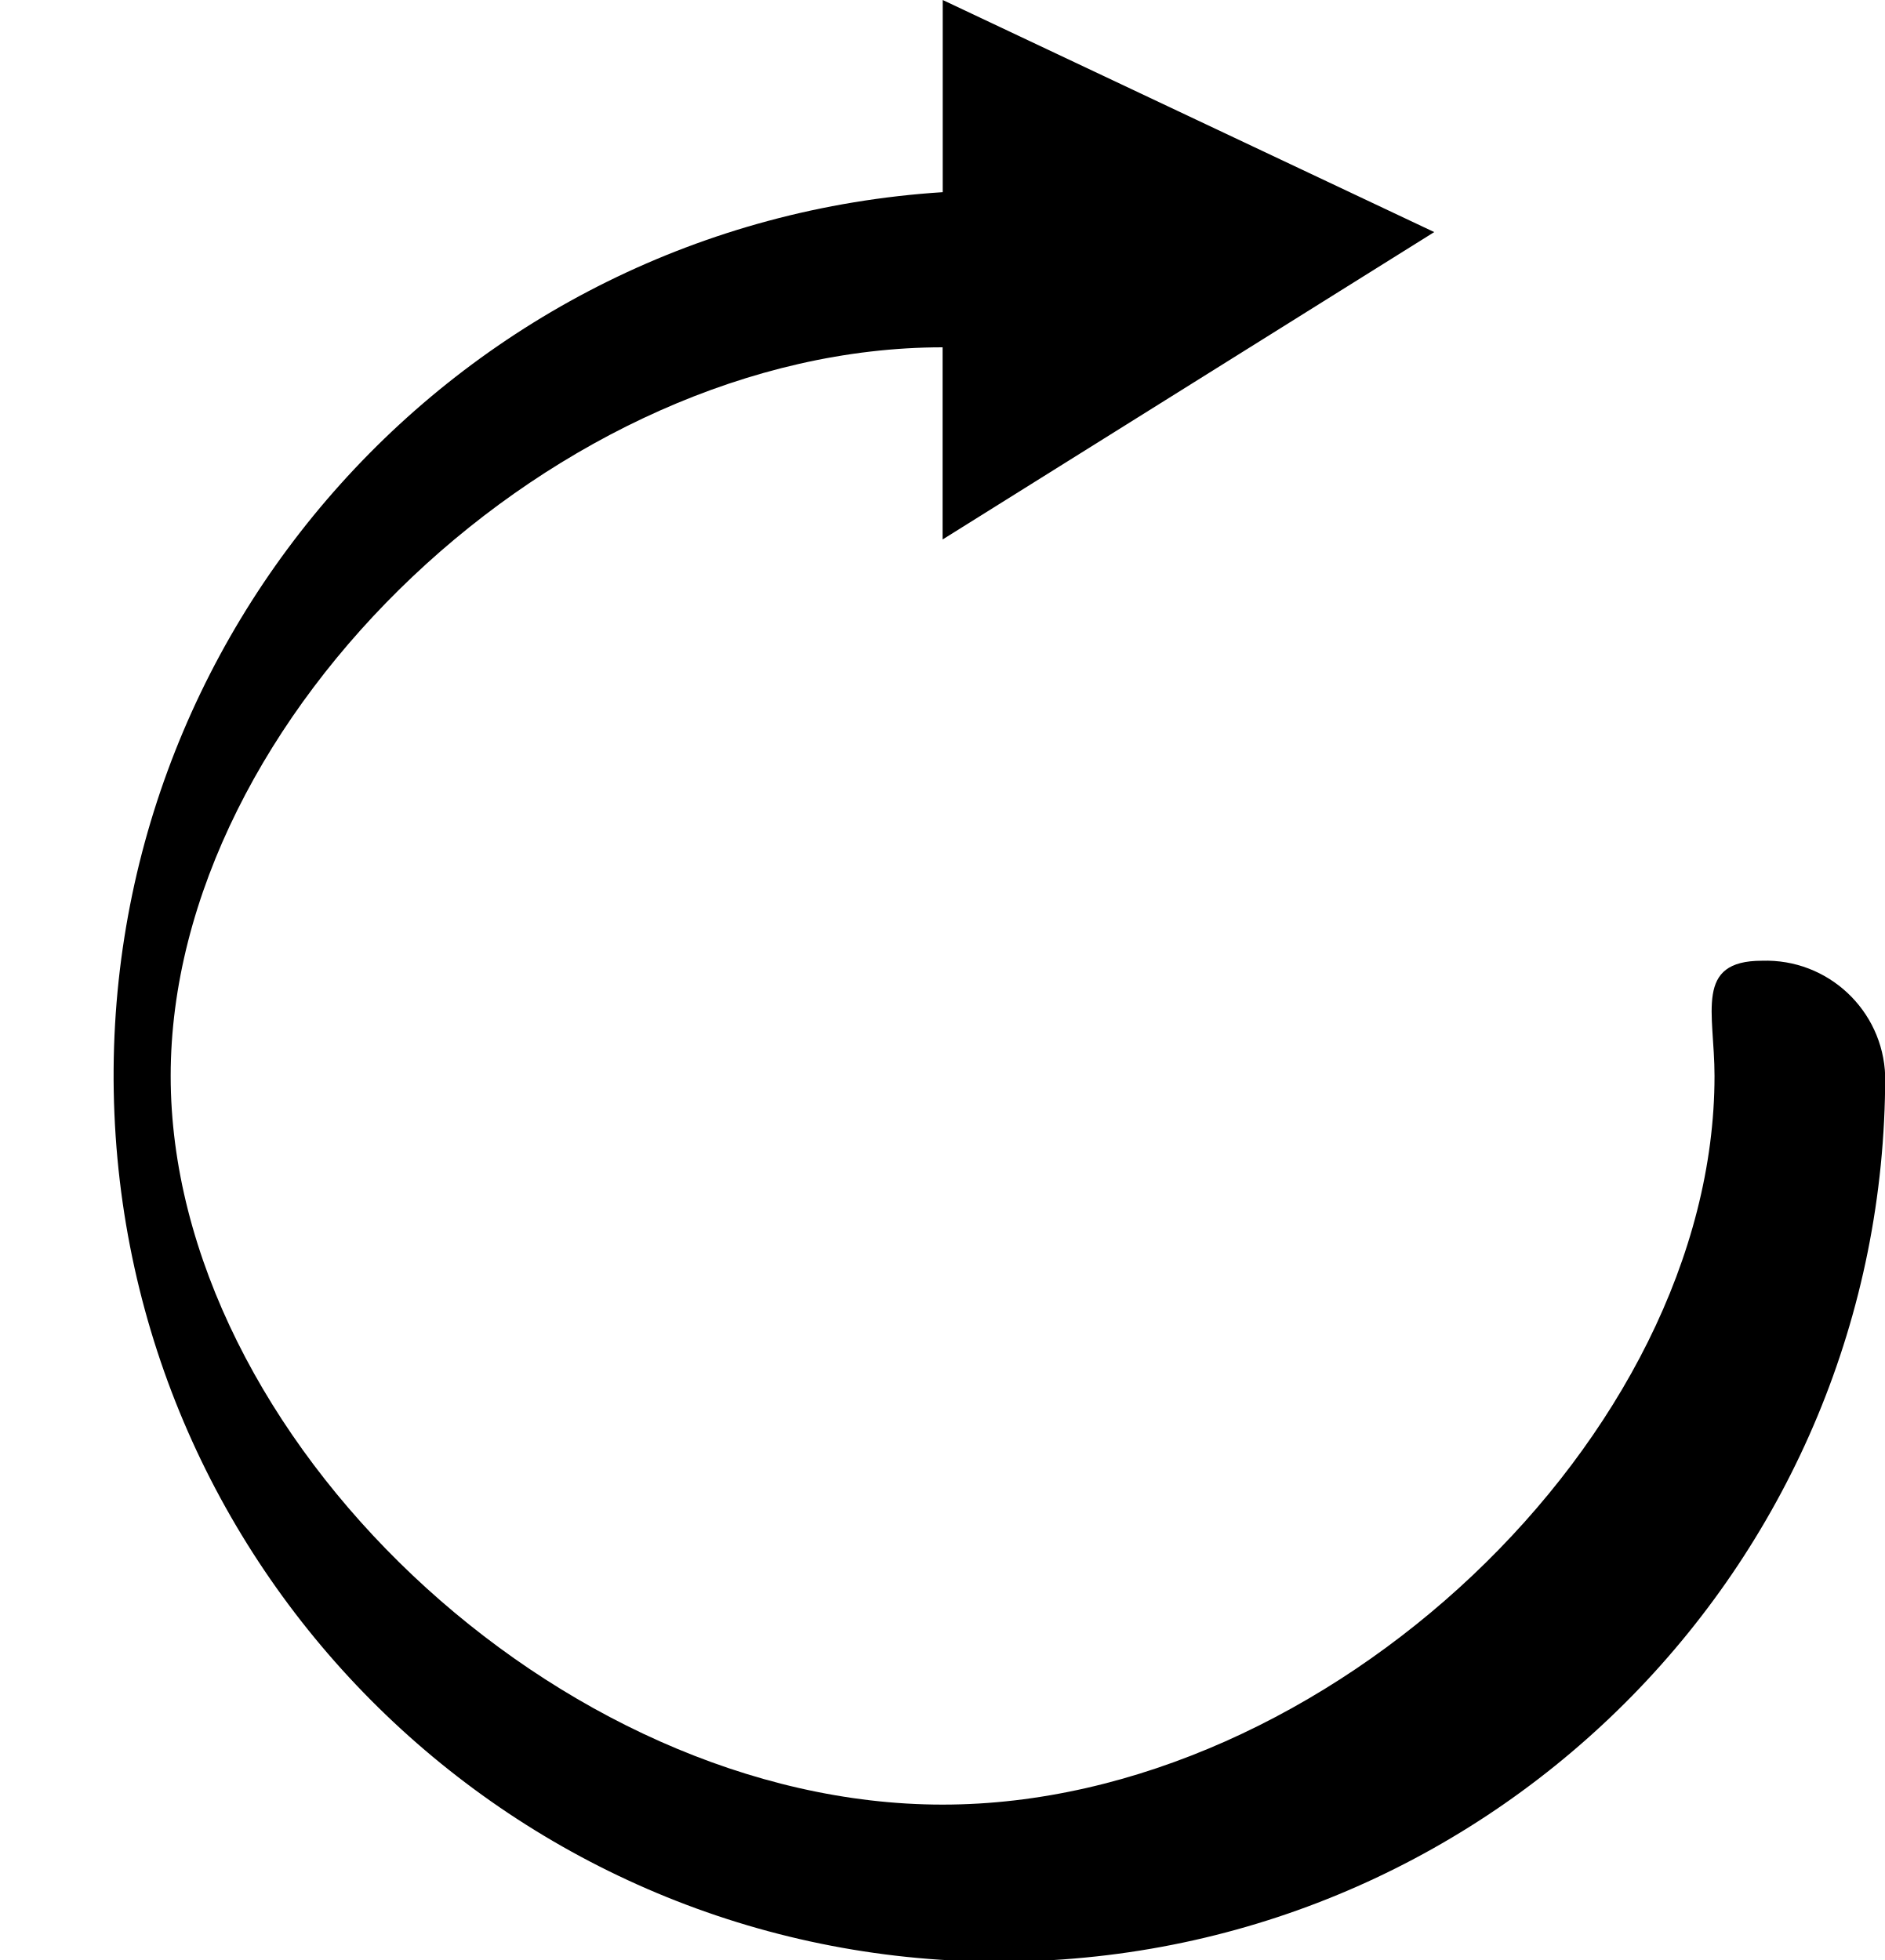
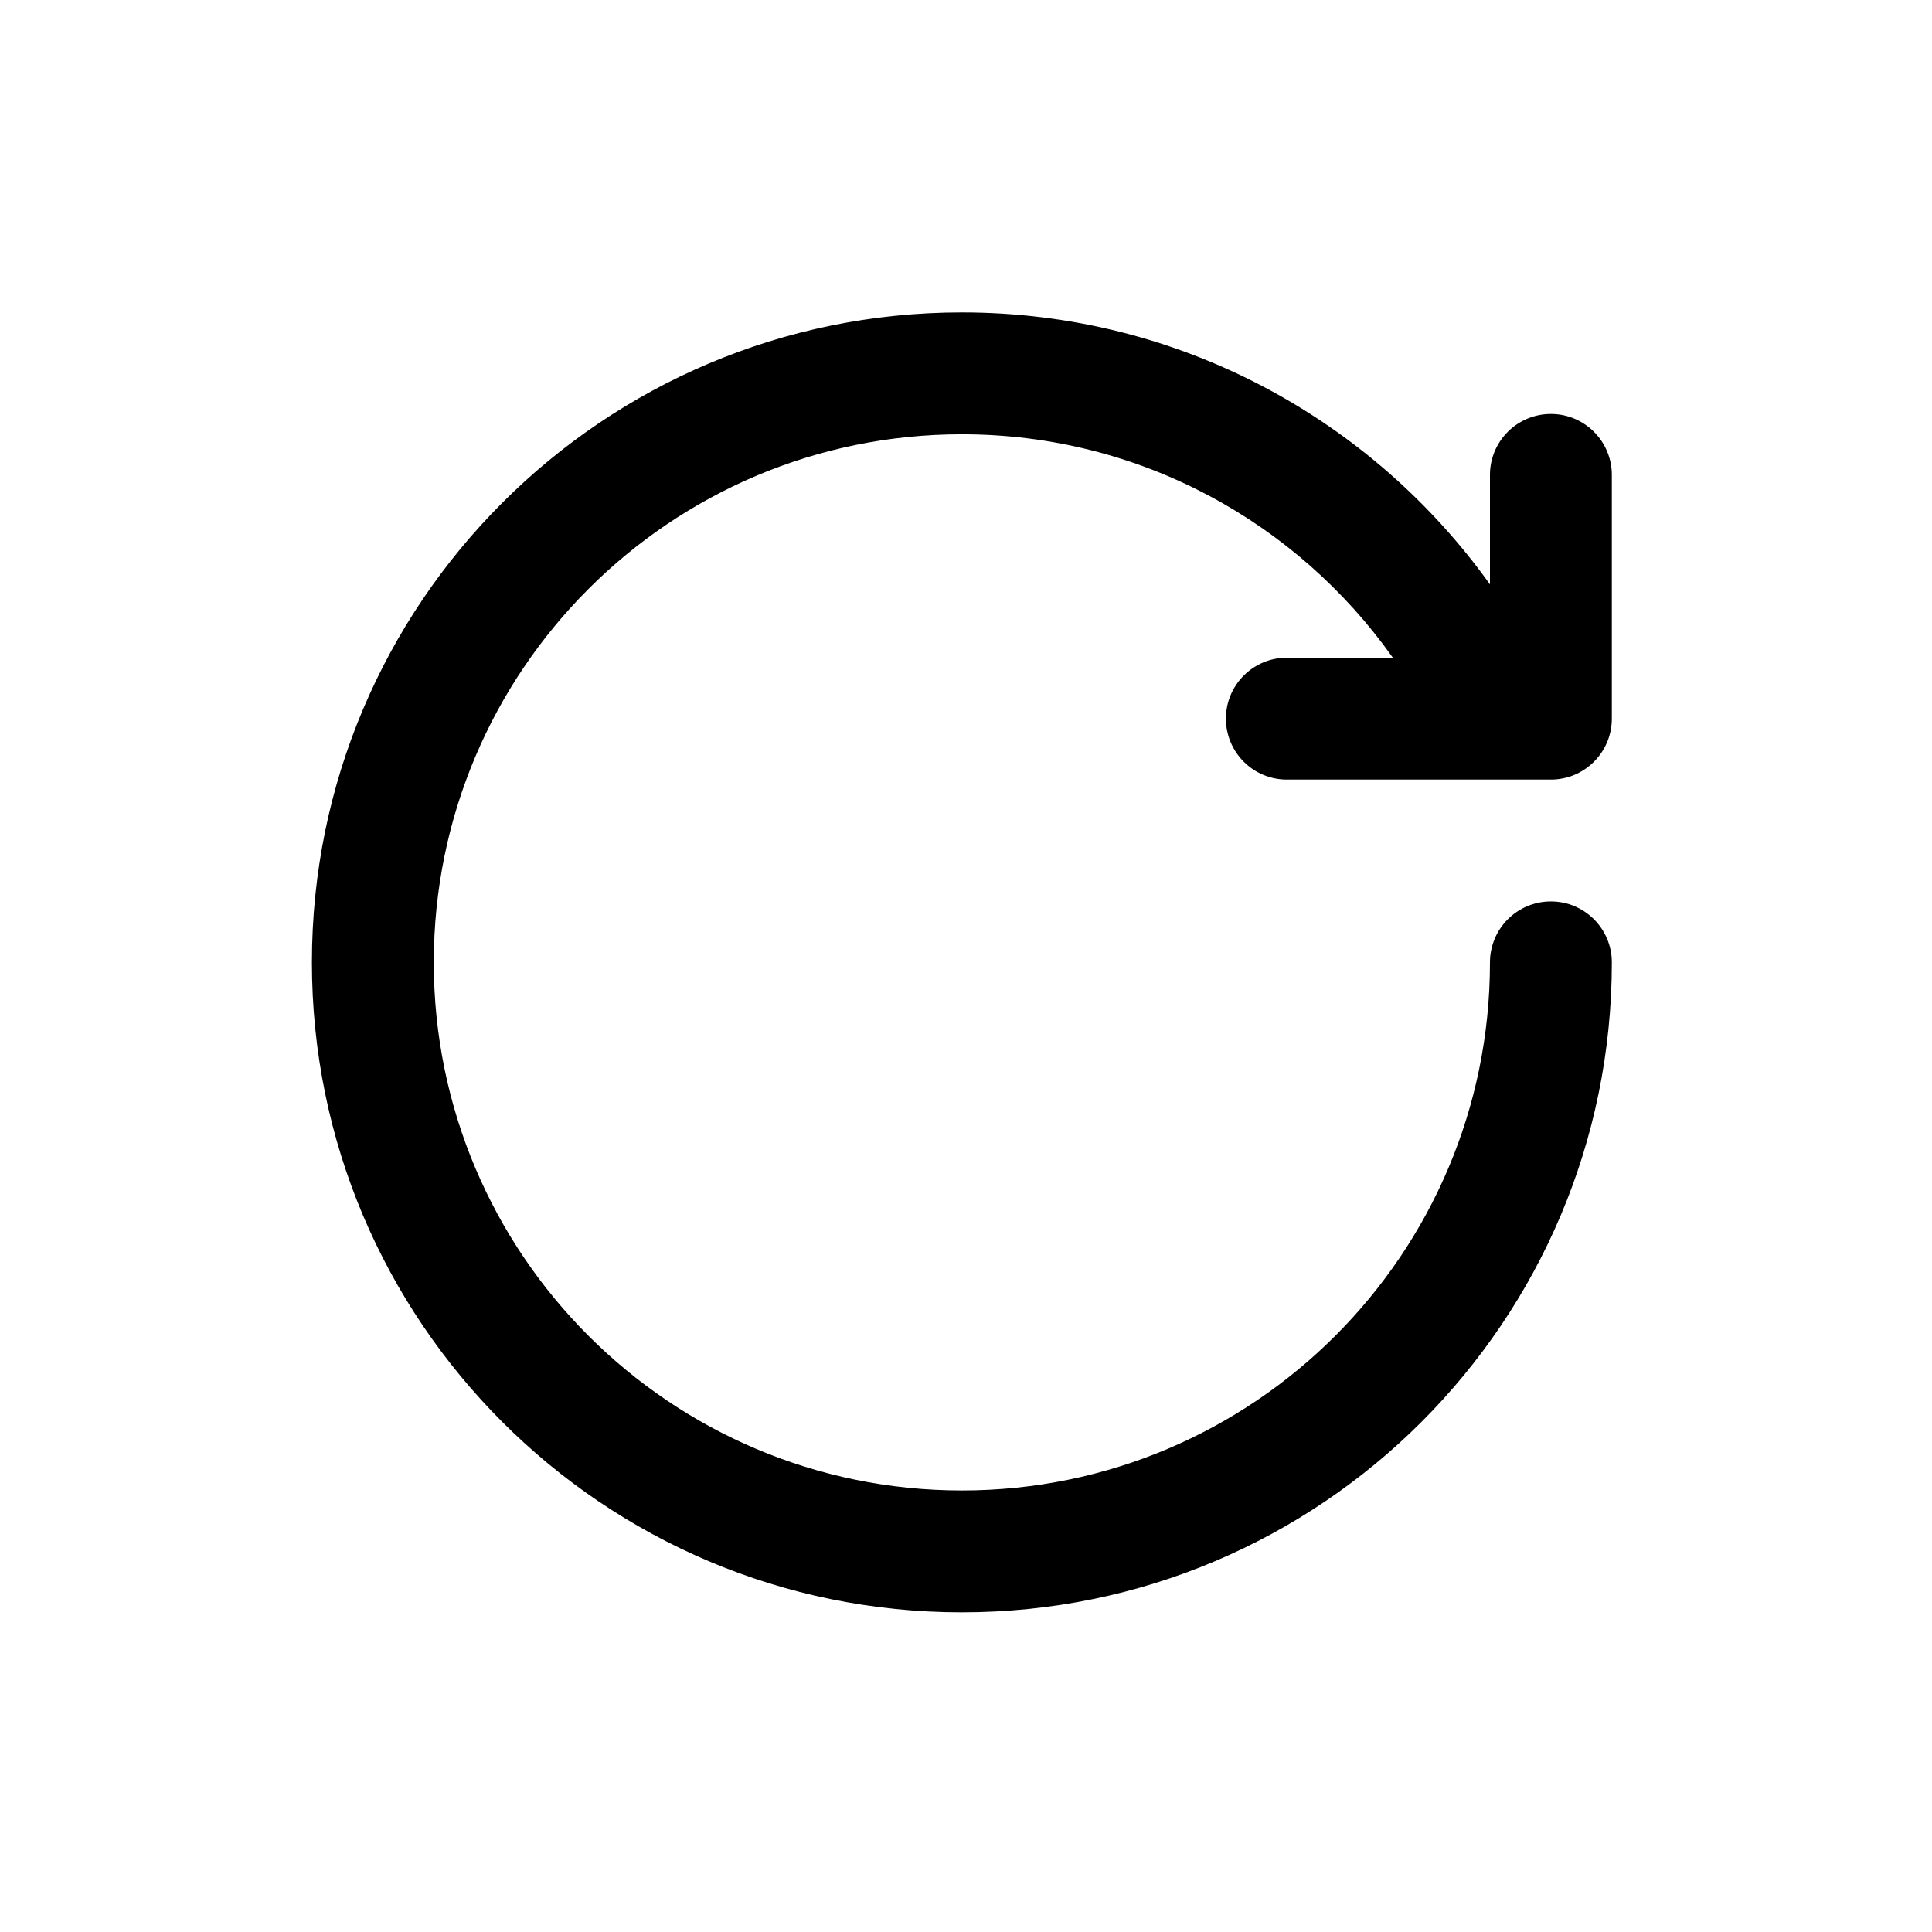
- <svg xmlns="http://www.w3.org/2000/svg" width="15.064" height="15.666" viewBox="0 0 15.064 15.666">
-   <path id="路径_1025" data-name="路径 1025" d="M126.381,105.879c-.542,0-.379.413-.379.921,0,2.88-3.1,5.824-6.169,5.824s-6.169-2.946-6.169-5.824,3.1-5.824,6.169-5.824h0v1.536l3.929-2.457L119.834,98.2v1.536h0a7.079,7.079,0,1,0,7.532,7.064A.954.954,0,0,0,126.381,105.879Z" transform="translate(-112.3 -98.2)" />
+ <svg xmlns="http://www.w3.org/2000/svg" t="1600927518669" class="icon" viewBox="0 0 1024 1024" version="1.1" p-id="1193" width="200" height="200">
+   <defs>
+     <style type="text/css" />
+   </defs>
+   <path d="M822.004 413.191L682.056 413.191c-17.854 0-32.295-14.466-32.295-32.297 0-17.829 14.442-32.295 32.295-32.295l56.18-1e-8c-50.678-71.609-134.012-118.418-228.425-118.418-154.583 0-279.898 125.315-279.898 279.896 0 154.583 125.315 279.897 279.898 279.897 154.583 0 279.897-125.315 279.897-279.897 0-17.829 14.441-32.295 32.294-32.295 17.831 0 32.297 14.466 32.297 32.295 0 190.255-154.248 344.489-344.489 344.489-190.243 0-344.49-154.233-344.49-344.489 0-190.254 154.246-344.488 344.49-344.488 115.461 0 217.443 56.926 279.897 144.142l0-58.02c0-17.831 14.441-32.296 32.294-32.296 17.831 0 32.297 14.465 32.297 32.296l0 129.183C854.301 398.726 839.833 413.191 822.004 413.191Z" p-id="1194" />
</svg>
